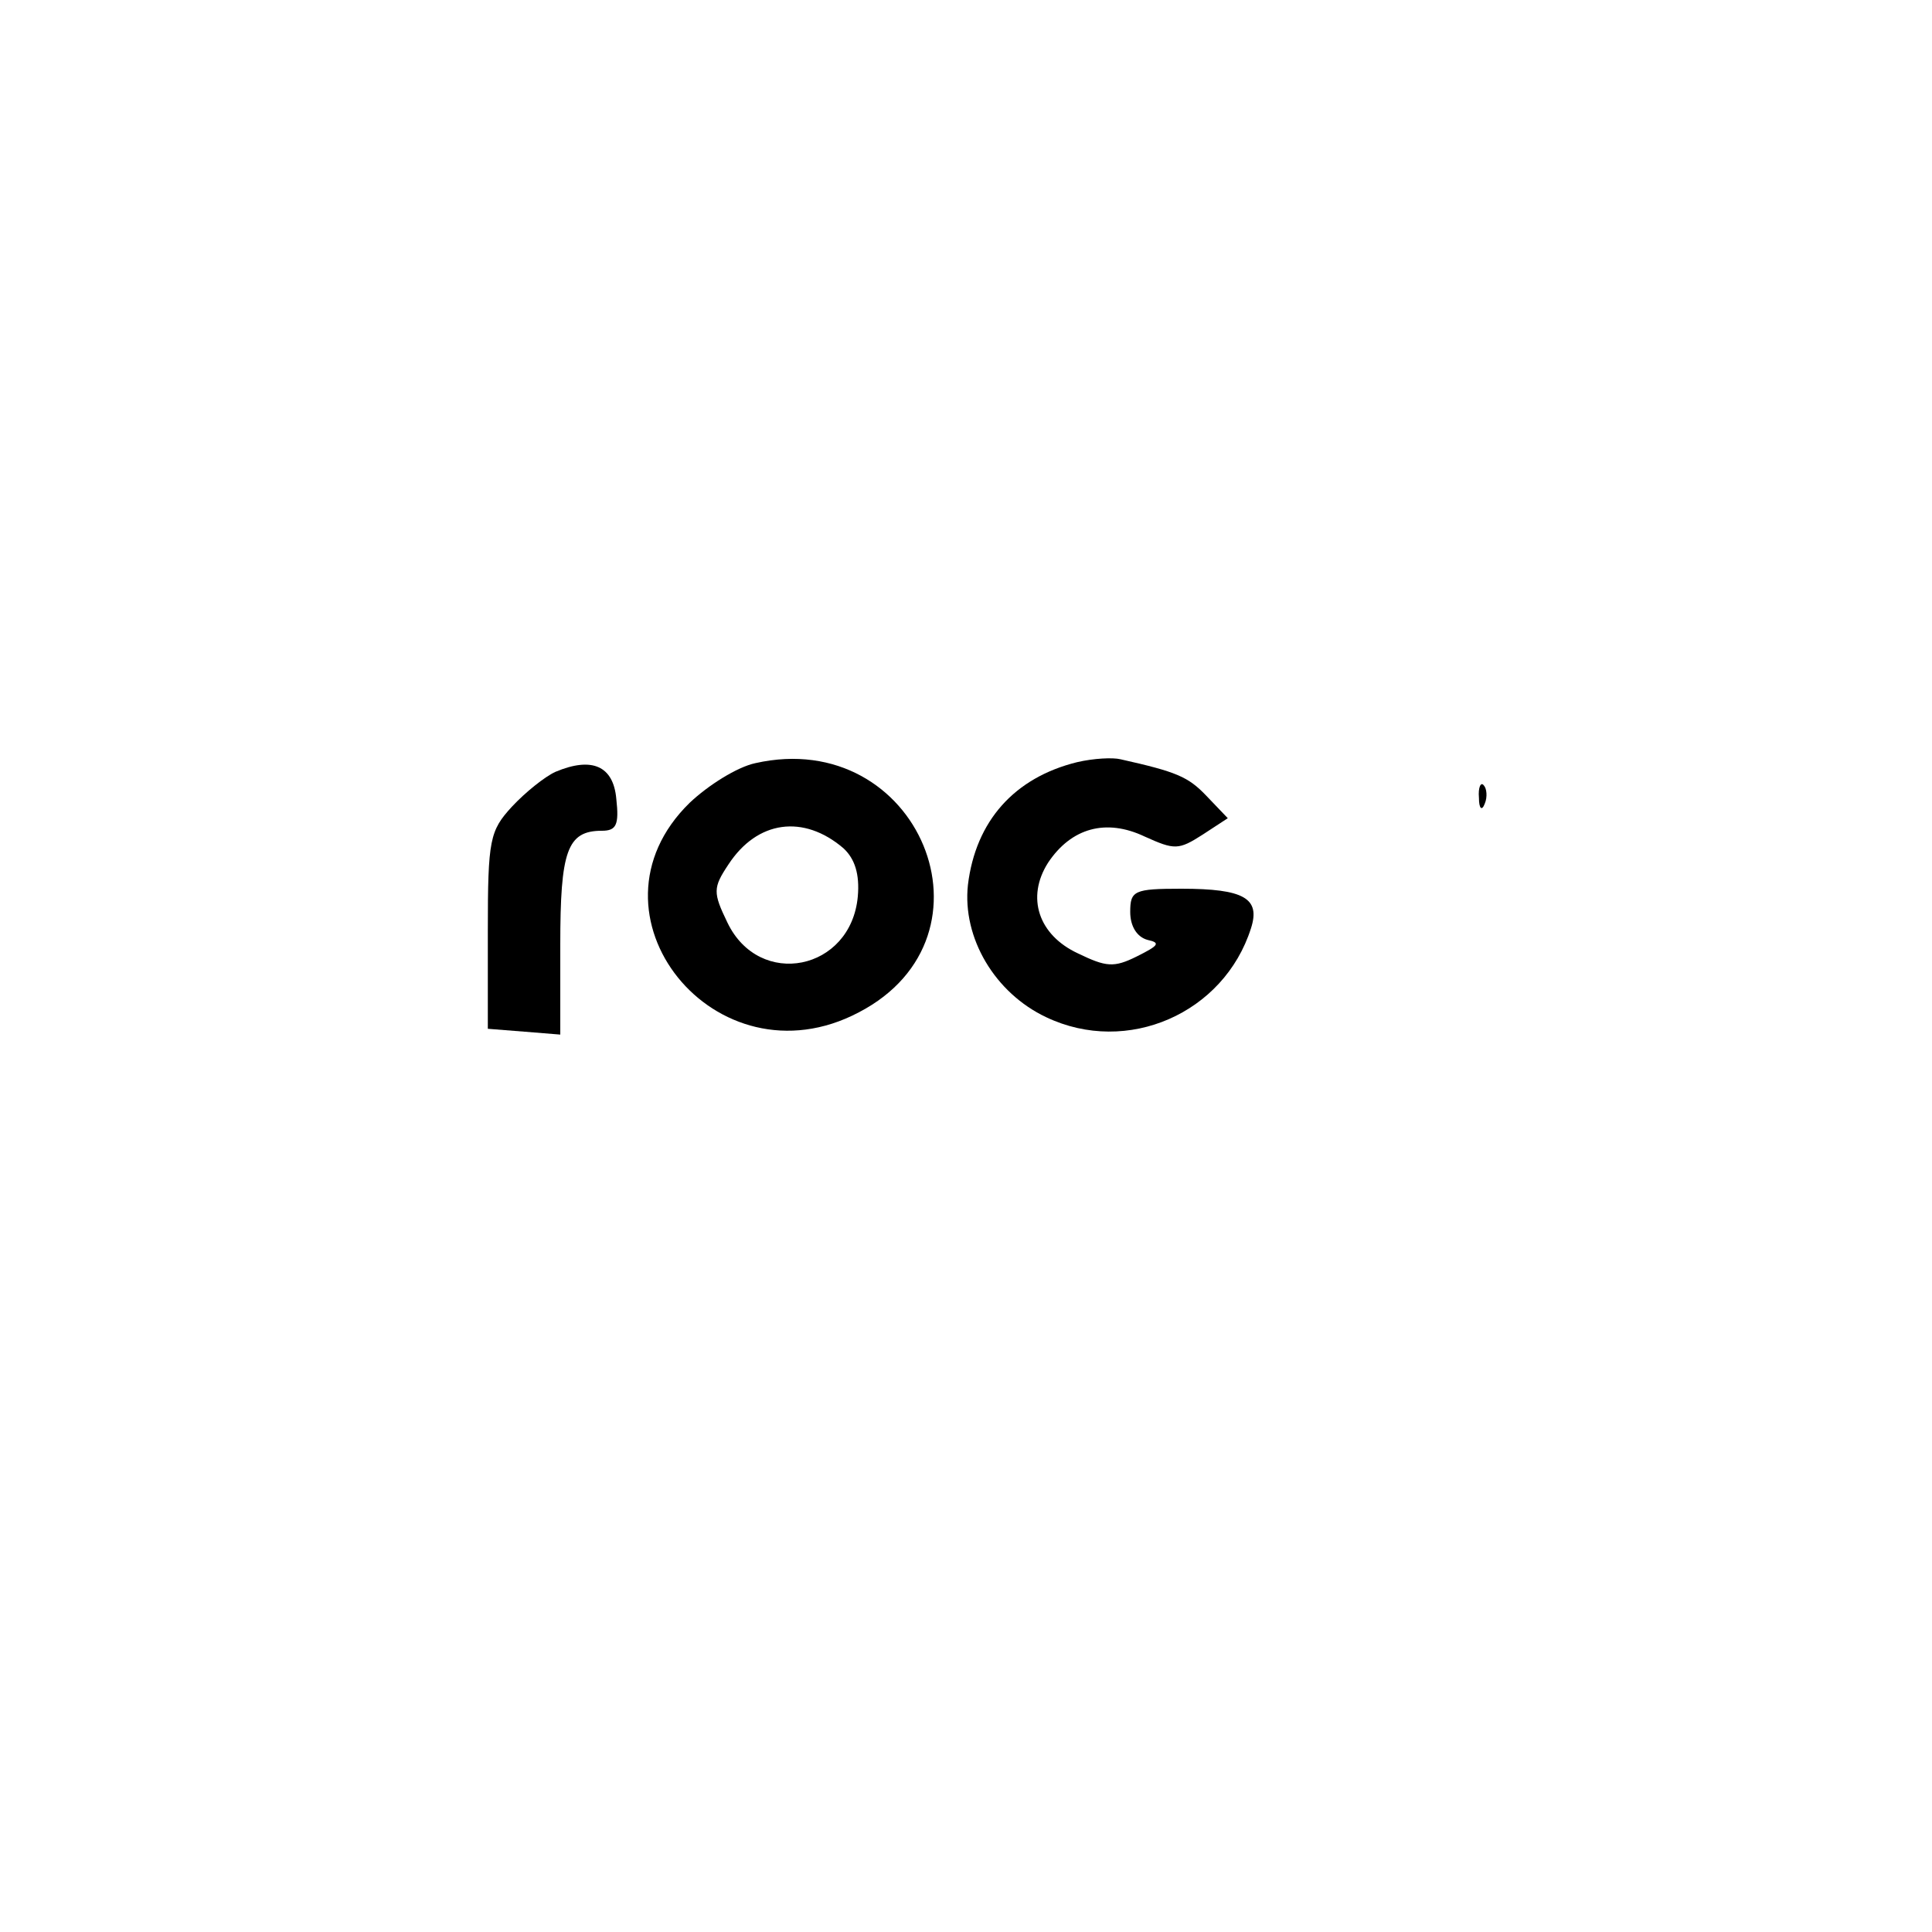
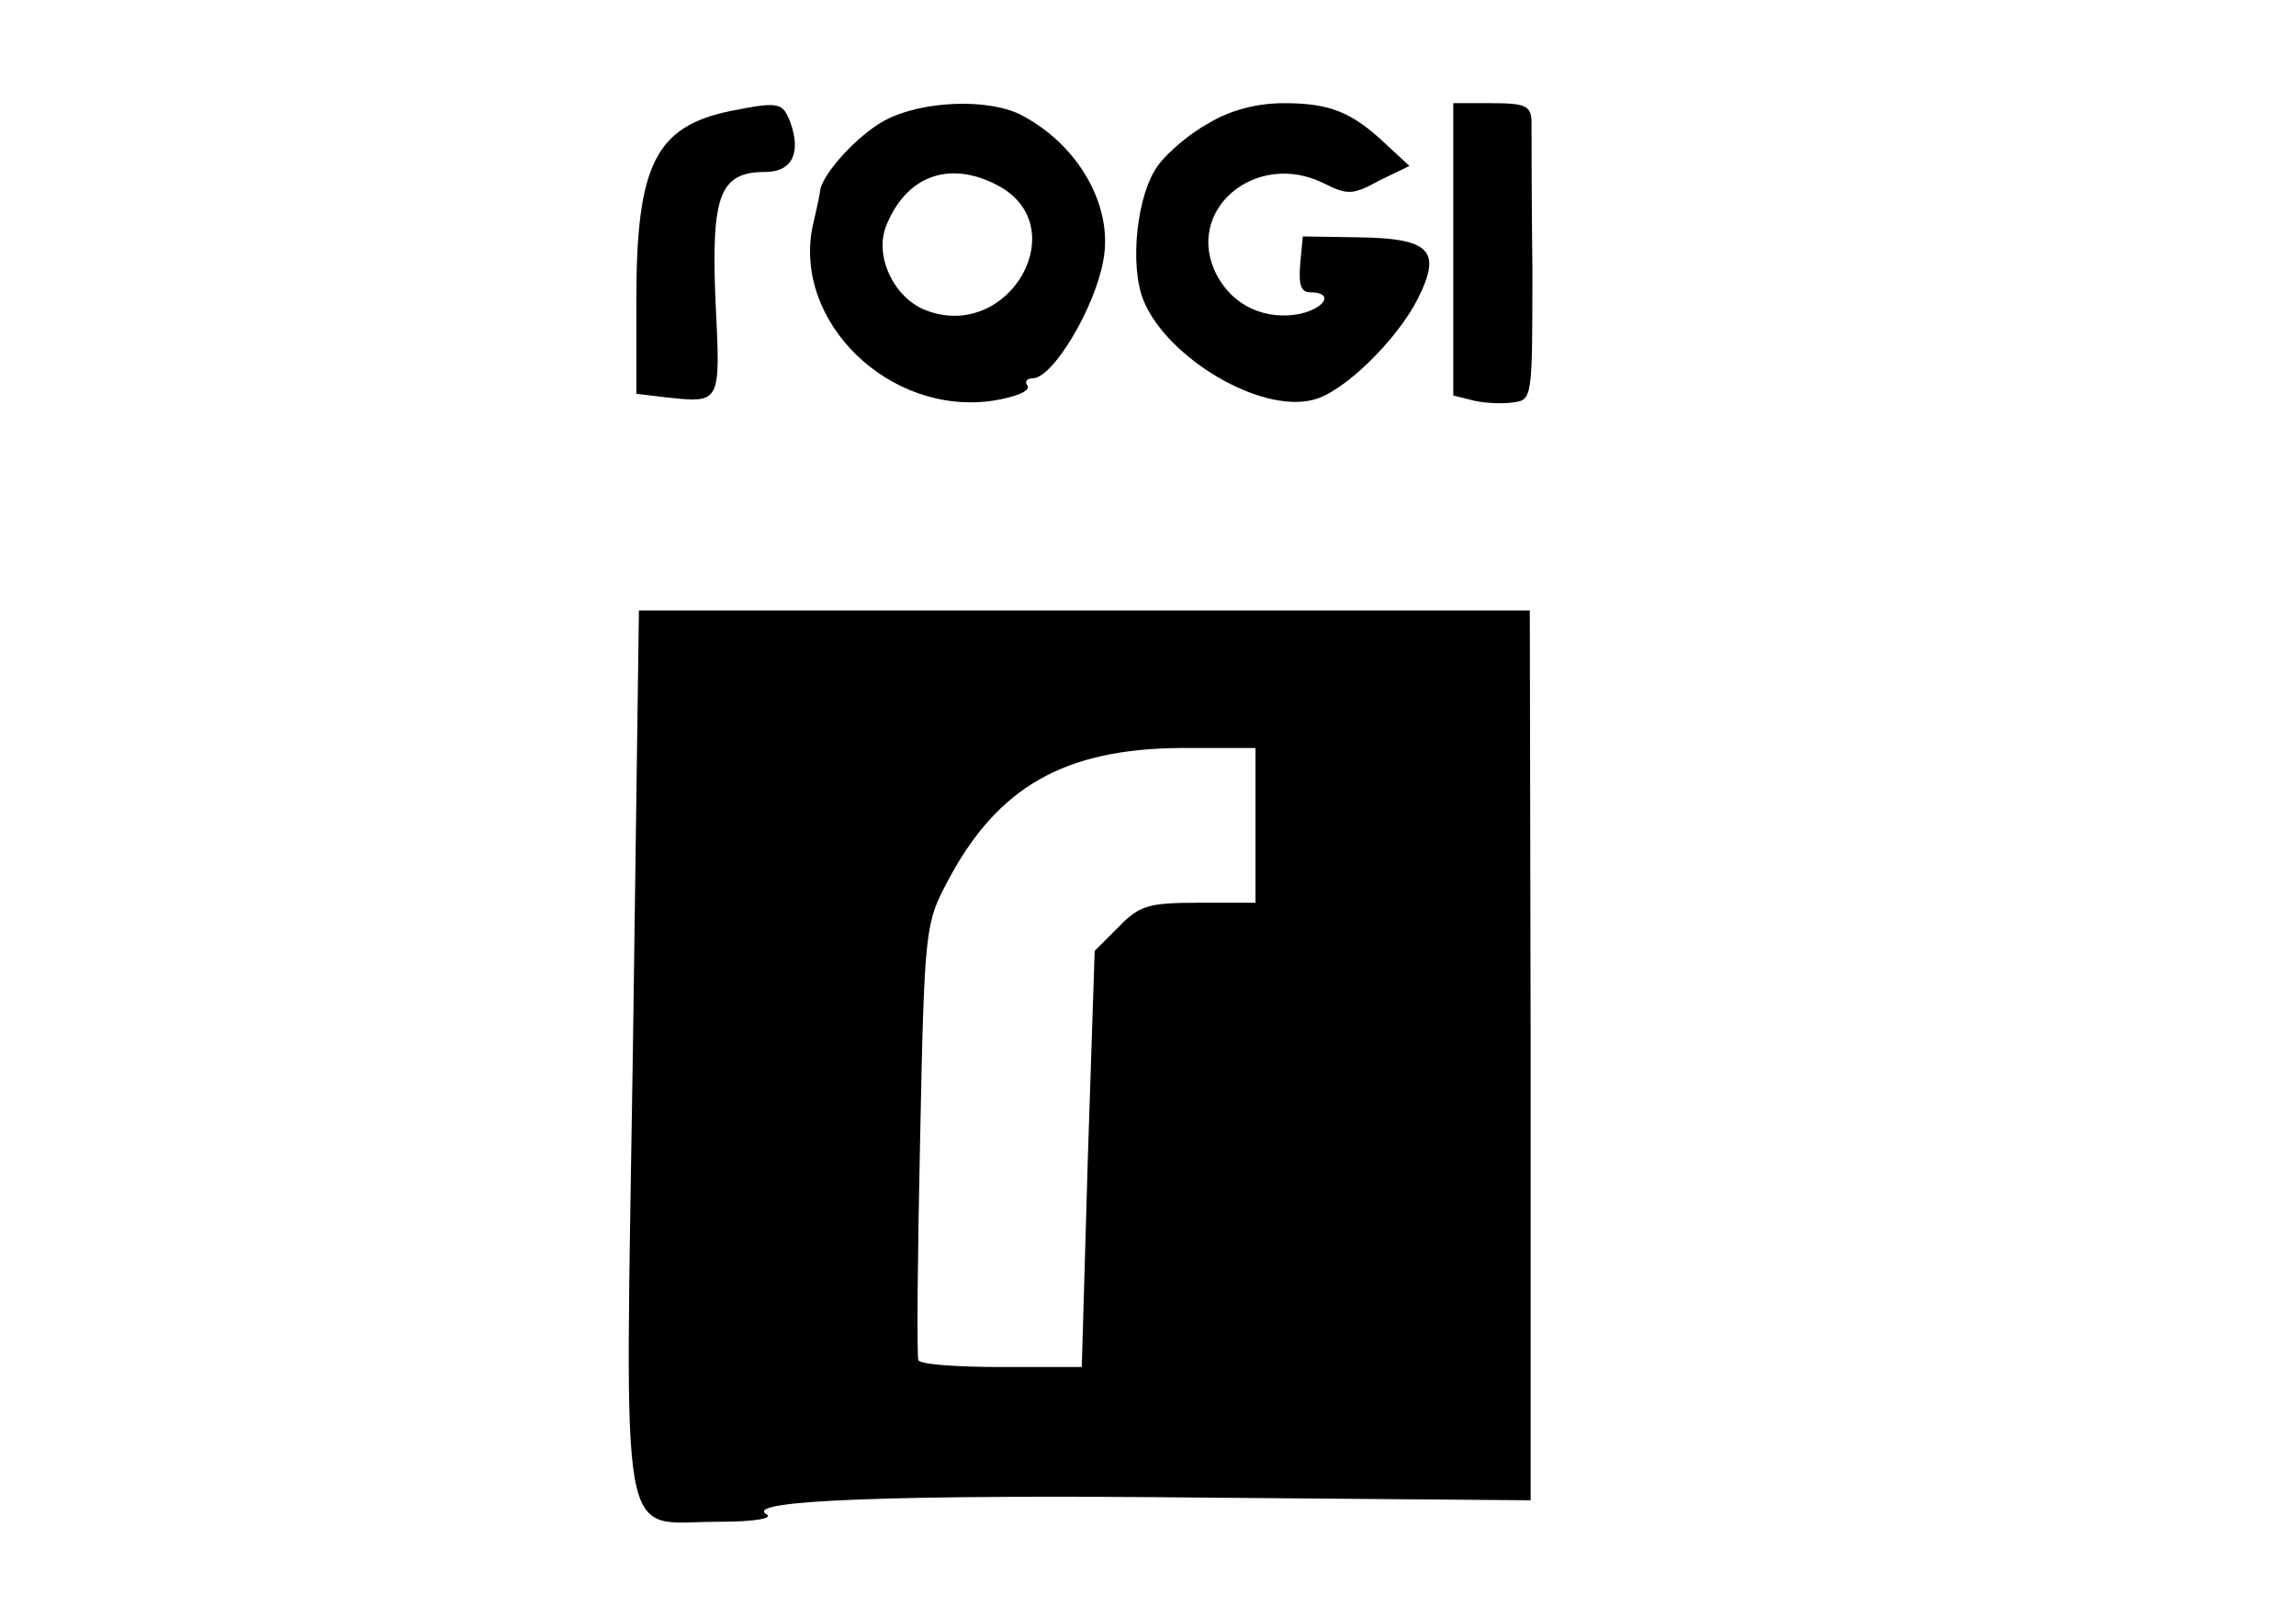
- <svg xmlns="http://www.w3.org/2000/svg" version="1.0" width="200pt" height="200pt" viewBox="0 0 200 200" preserveAspectRatio="xMidYMid meet">
-   <g transform="translate(0,200) scale(0.1,-0.1)" fill="#000000" stroke="none">
-     <path d="M782 1210 c-19 -4 -49 -23 -68 -41 -118 -115 27 -295 175 -217 152 79 62 296 -107 258z m91 -88 c12 -11 17 -27 15 -50 -7 -77 -102 -96 -135 -27 -15 31 -15 36 1 60 30 46 78 52 119 17z" />
-     <path d="M1115 1211 c-65 -16 -105 -61 -113 -127 -6 -55 28 -112 81 -137 84 -40 184 4 212 92 10 31 -7 41 -72 41 -49 0 -53 -2 -53 -24 0 -15 7 -26 18 -29 14 -3 11 -6 -11 -17 -24 -12 -32 -11 -61 3 -41 19 -54 58 -31 94 24 36 60 46 100 27 31 -14 35 -14 60 2 l26 17 -22 23 c-19 20 -31 25 -89 38 -8 2 -28 1 -45 -3z" />
-     <path d="M575 1201 c-11 -5 -31 -21 -45 -36 -23 -25 -25 -34 -25 -128 l0 -102 38 -3 37 -3 0 93 c0 97 7 118 43 118 15 0 18 6 15 33 -3 34 -25 44 -63 28z" />
-     <path d="M1531 1174 c0 -11 3 -14 6 -6 3 7 2 16 -1 19 -3 4 -6 -2 -5 -13z" />
+ <svg xmlns="http://www.w3.org/2000/svg" version="1.0" width="267pt" height="188pt" viewBox="0 0 267 188" preserveAspectRatio="xMidYMid meet">
+   <g transform="translate(0,188) scale(0.1,-0.1)" fill="#000000" stroke="none">
+     <path d="M850 1751 c-88 -18 -110 -63 -110 -220 l0 -109 33 -4 c66 -7 65 -9 59 113 -5 122 5 149 58 149 31 0 42 22 29 58 -9 23 -13 24 -69 13z" />
+     <path d="M1029 1740 c-30 -16 -70 -59 -75 -80 0 -3 -4 -22 -9 -43 -23 -112 90 -221 210 -203 25 4 43 11 40 17 -4 5 -1 9 6 9 23 0 72 81 82 137 12 62 -28 134 -95 169 -38 20 -116 17 -159 -6z m130 -75 c92 -47 15 -183 -82 -146 -37 14 -60 62 -47 97 23 59 73 78 129 49z" />
+     <path d="M1406 1737 c-22 -12 -48 -34 -59 -49 -25 -33 -34 -117 -17 -158 28 -67 136 -131 197 -115 35 8 98 70 122 118 28 56 14 70 -71 71 l-63 1 -3 -32 c-2 -25 1 -33 12 -33 27 0 18 -18 -12 -25 -40 -8 -78 9 -97 45 -39 75 45 146 124 107 28 -14 34 -14 65 3 l35 17 -27 25 c-40 38 -66 48 -119 48 -31 0 -62 -8 -87 -23z" />
+     <path d="M1690 1590 l0 -170 24 -6 c13 -3 34 -4 46 -2 22 3 22 5 22 156 -1 83 -1 161 -1 172 -1 17 -8 20 -46 20 l-45 0 0 -170z" />
+     <path d="M736 659 c-9 -597 -18 -549 98 -549 45 0 66 4 57 9 -26 16 145 23 522 19 l367 -3 0 518 -1 517 -518 0 -518 0 -7 -511z m724 261 l0 -90 -66 0 c-58 0 -69 -3 -93 -28 l-28 -28 -8 -242 -7 -242 -93 0 c-52 0 -95 3 -97 8 -2 4 -1 120 2 257 5 246 6 251 32 300 58 110 136 154 271 155 l87 0 0 -90z" />
  </g>
</svg>
